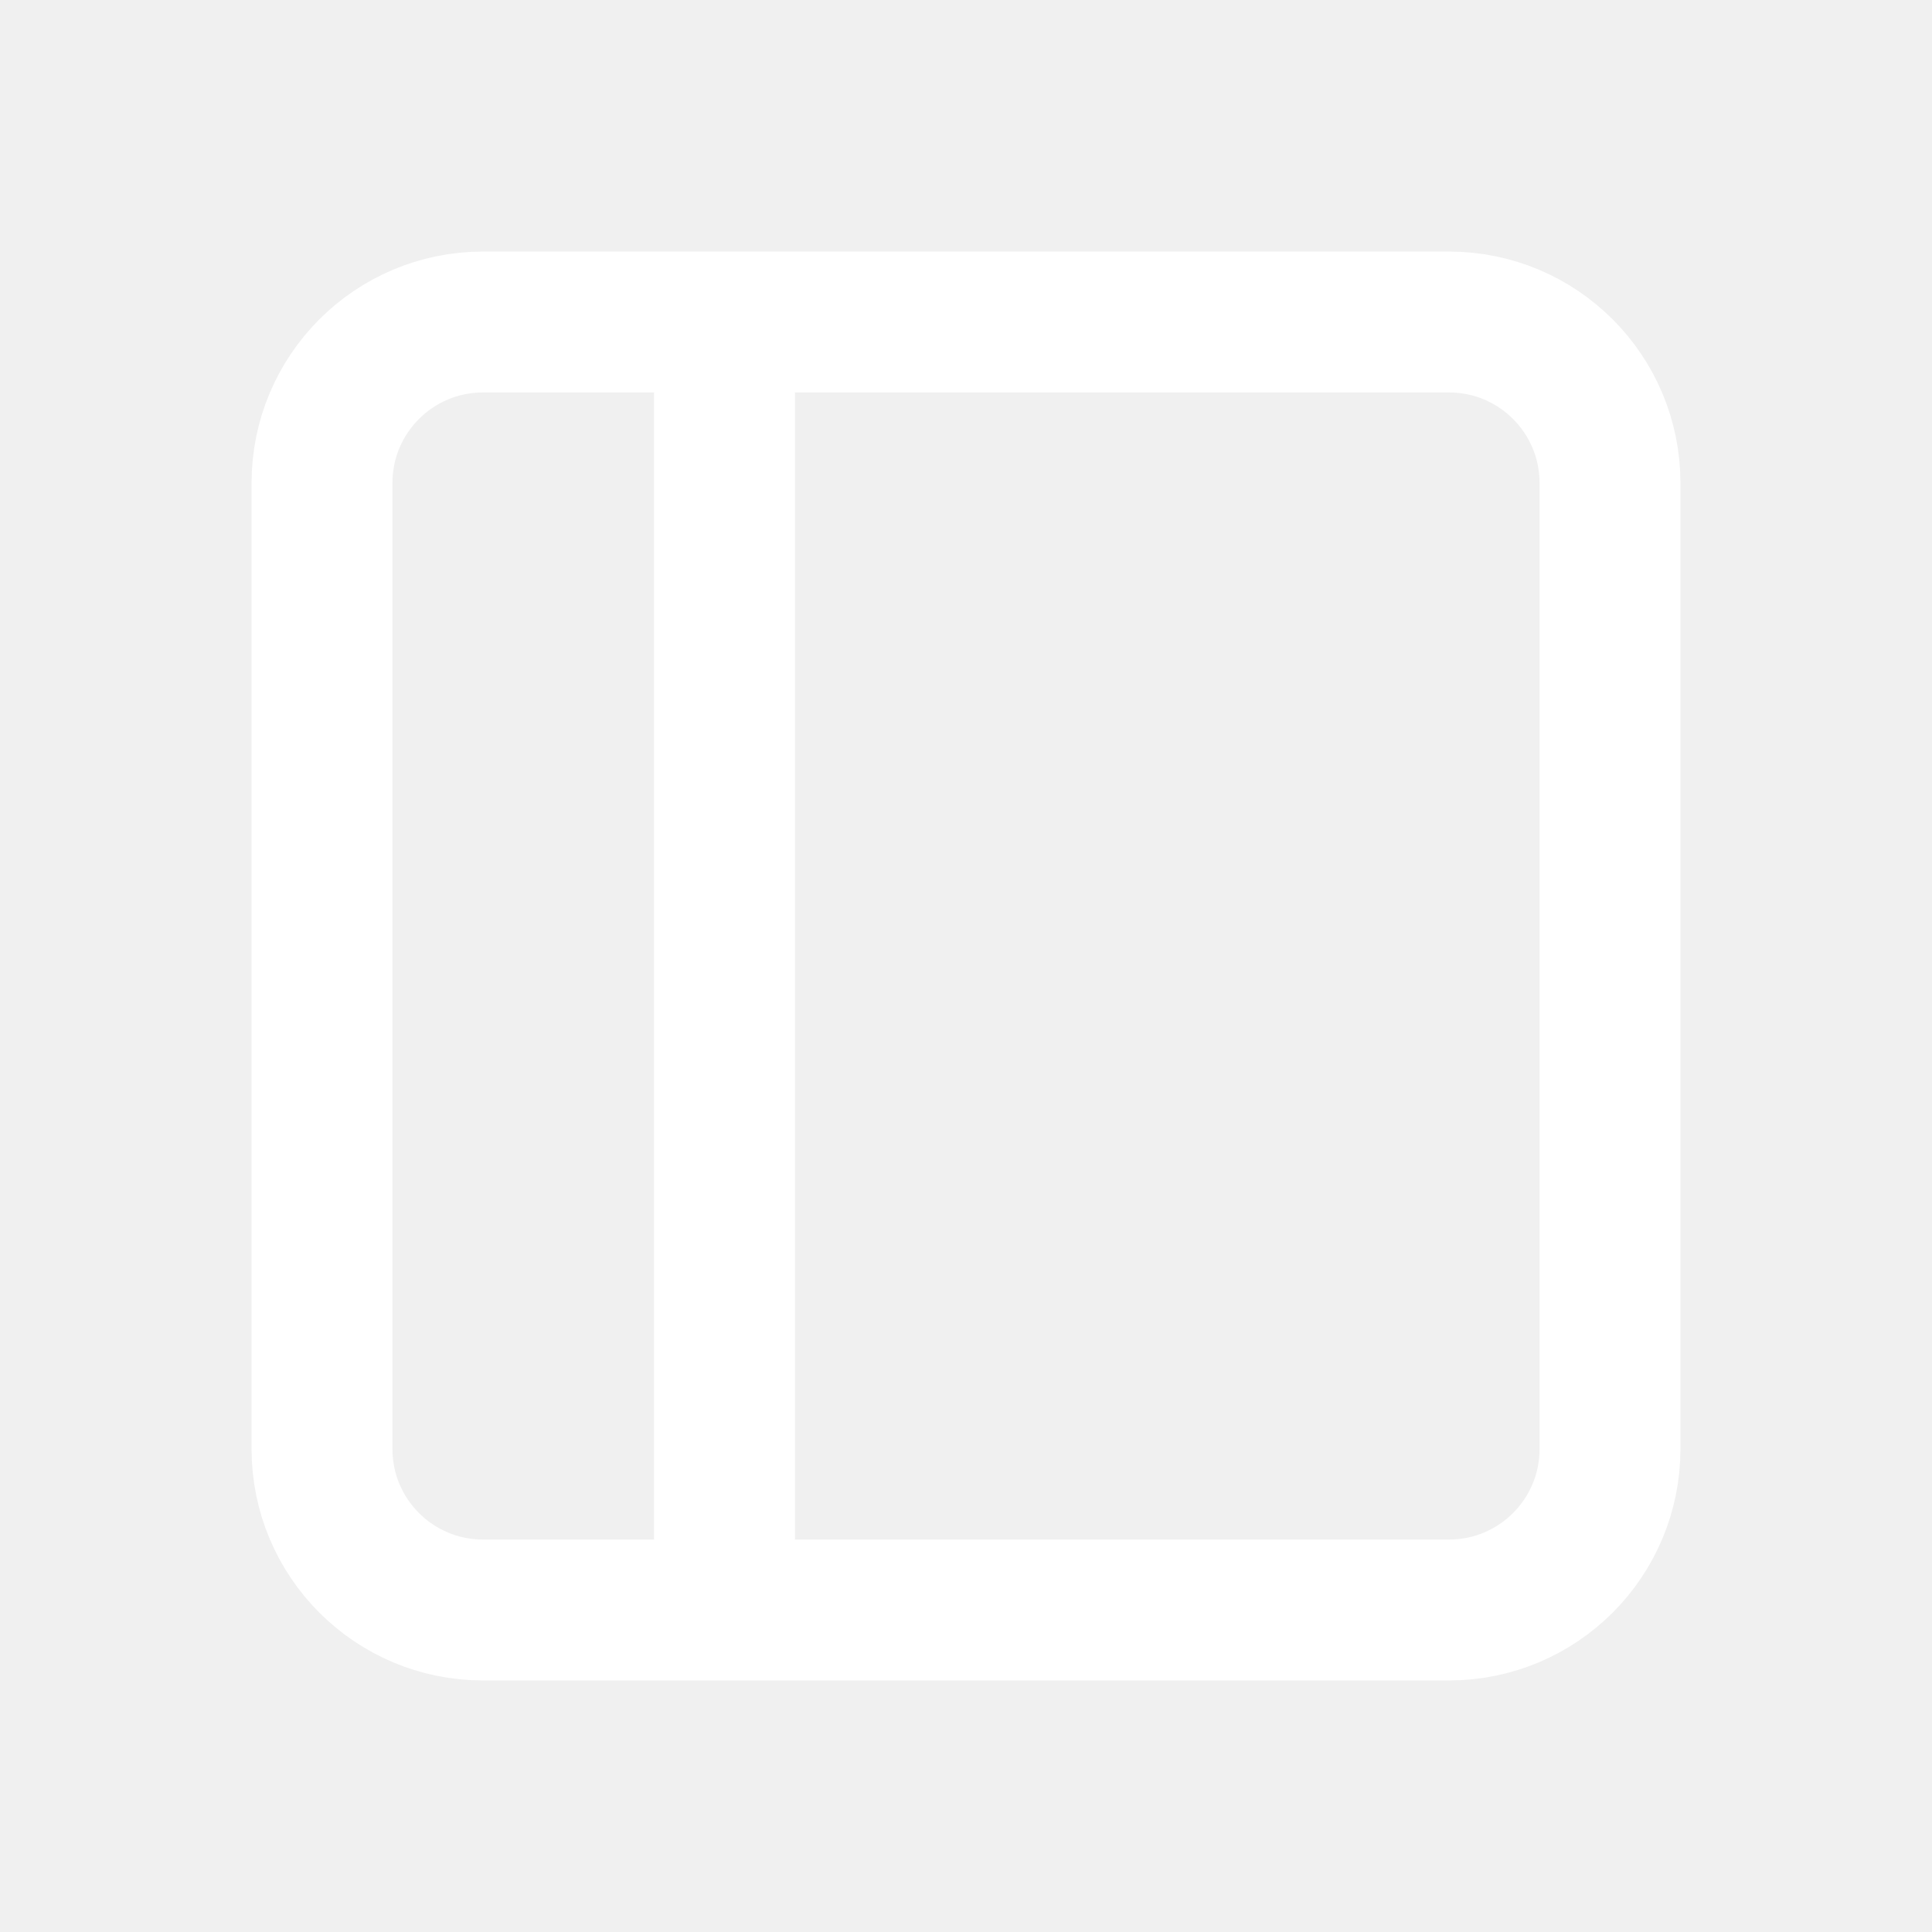
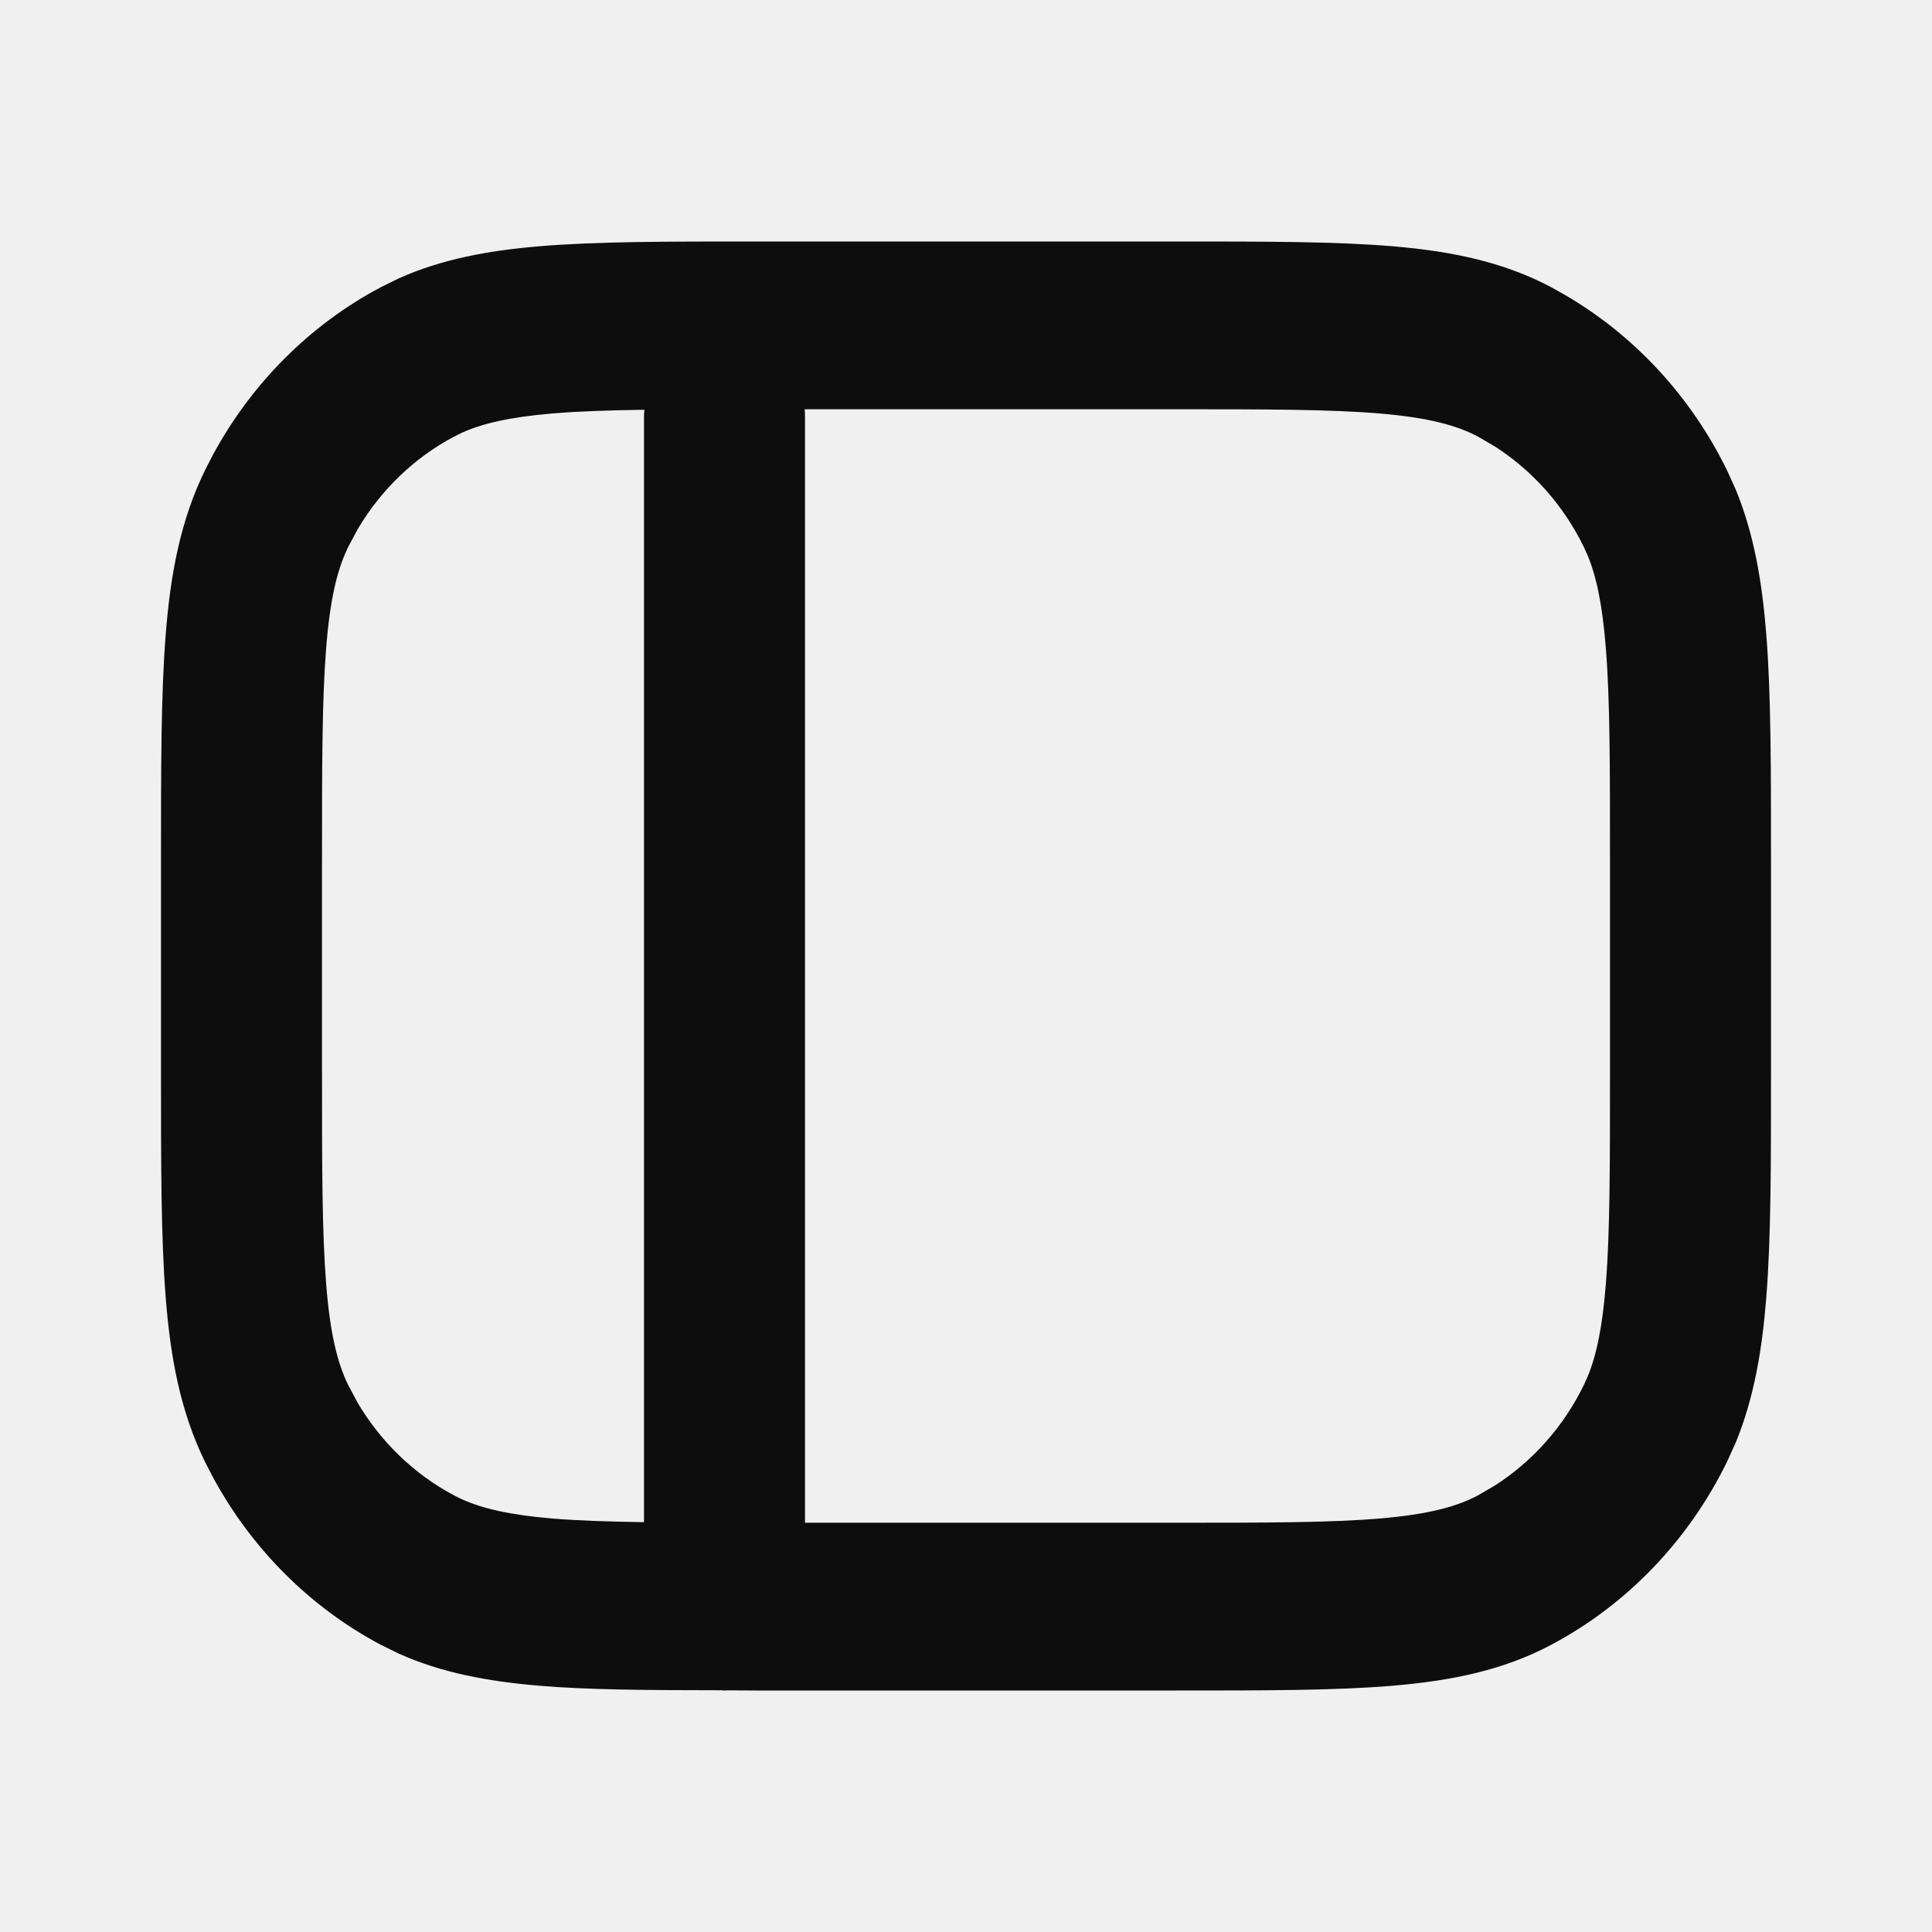
- <svg xmlns="http://www.w3.org/2000/svg" xmlns:xlink="http://www.w3.org/1999/xlink" role="img" class="inline-flex fill-current shrink-0" width="18" height="18" stroke-width="1.75px" aria-hidden="true" fill="color(srgb 0.839 0.835 0.831 / 0.65)" viewBox="0 0 24 24">
-   <defs>
-     <symbol id="pplx-icon-layout-sidebar" viewBox="0 0 24 24" fill="none" stroke="#FFFFFF" stroke-linecap="round" stroke-linejoin="round">
-       <path d="M4 4m0 2a2 2 0 0 1 2 -2h12a2 2 0 0 1 2 2v12a2 2 0 0 1 -2 2h-12a2 2 0 0 1 -2 -2z M9 4l0 16" stroke="#FFFFFF" fill="none" />
-     </symbol>
-   </defs>
-   <use xlink:href="#pplx-icon-layout-sidebar" />
+ <svg xmlns="http://www.w3.org/2000/svg" width="24" height="24" viewBox="0 0 24 24" fill="none">
+   <path d="M8 5.179C8 5.149 8.002 5.12 8.004 5.09C7.555 5.097 7.18 5.109 6.854 5.137C6.325 5.182 5.992 5.262 5.741 5.374L5.638 5.425C5.144 5.688 4.731 6.086 4.442 6.576L4.327 6.791C4.193 7.065 4.1 7.428 4.051 8.059C4 8.702 4 9.528 4 10.712V13.289C4 14.473 4 15.299 4.051 15.942C4.1 16.572 4.193 16.935 4.327 17.209L4.442 17.424C4.731 17.914 5.144 18.312 5.638 18.575L5.741 18.626C5.992 18.738 6.325 18.818 6.854 18.863C7.179 18.89 7.553 18.902 8 18.909V5.179ZM22 13.289C22 14.439 22.001 15.364 21.942 16.111C21.89 16.776 21.788 17.37 21.561 17.922L21.455 18.156C20.976 19.136 20.211 19.933 19.27 20.432C18.678 20.747 18.037 20.878 17.309 20.94C16.591 21.001 15.703 21 14.6 21H9.4C9.276 21 9.153 20.998 9.034 20.998C9.023 20.998 9.011 21 9 21C8.986 21 8.971 20.998 8.957 20.997C8.056 20.996 7.31 20.993 6.691 20.94C6.054 20.886 5.483 20.779 4.954 20.542L4.73 20.432C3.848 19.964 3.12 19.234 2.638 18.337L2.545 18.156C2.243 17.538 2.117 16.871 2.058 16.111C1.999 15.364 2 14.439 2 13.289V10.712C2 9.562 1.999 8.636 2.058 7.889C2.117 7.13 2.243 6.463 2.545 5.845L2.638 5.663C3.12 4.766 3.848 4.036 4.73 3.568L4.954 3.458C5.483 3.221 6.054 3.114 6.691 3.06C7.409 2.999 8.297 3 9.4 3H14.6C15.703 3 16.591 2.999 17.309 3.06C18.037 3.122 18.677 3.254 19.27 3.568L19.444 3.666C20.305 4.168 21.006 4.926 21.455 5.845L21.561 6.079C21.788 6.63 21.89 7.224 21.942 7.889C22.001 8.636 22 9.562 22 10.712V13.289ZM10 18.916H14.6C15.736 18.916 16.529 18.915 17.145 18.863C17.751 18.811 18.099 18.715 18.362 18.575L18.568 18.455C19.038 18.154 19.421 17.724 19.673 17.209L19.722 17.101C19.83 16.84 19.906 16.493 19.949 15.942C20 15.299 20 14.473 20 13.289V10.712C20 9.528 20 8.702 19.949 8.059C19.906 7.507 19.83 7.161 19.722 6.899L19.673 6.791C19.421 6.276 19.038 5.846 18.568 5.545L18.362 5.425C18.099 5.285 17.751 5.189 17.145 5.137C16.529 5.085 15.736 5.084 14.6 5.084H9.996C9.999 5.115 10 5.147 10 5.179V18.916Z" fill="#0D0D0D" />
</svg>
